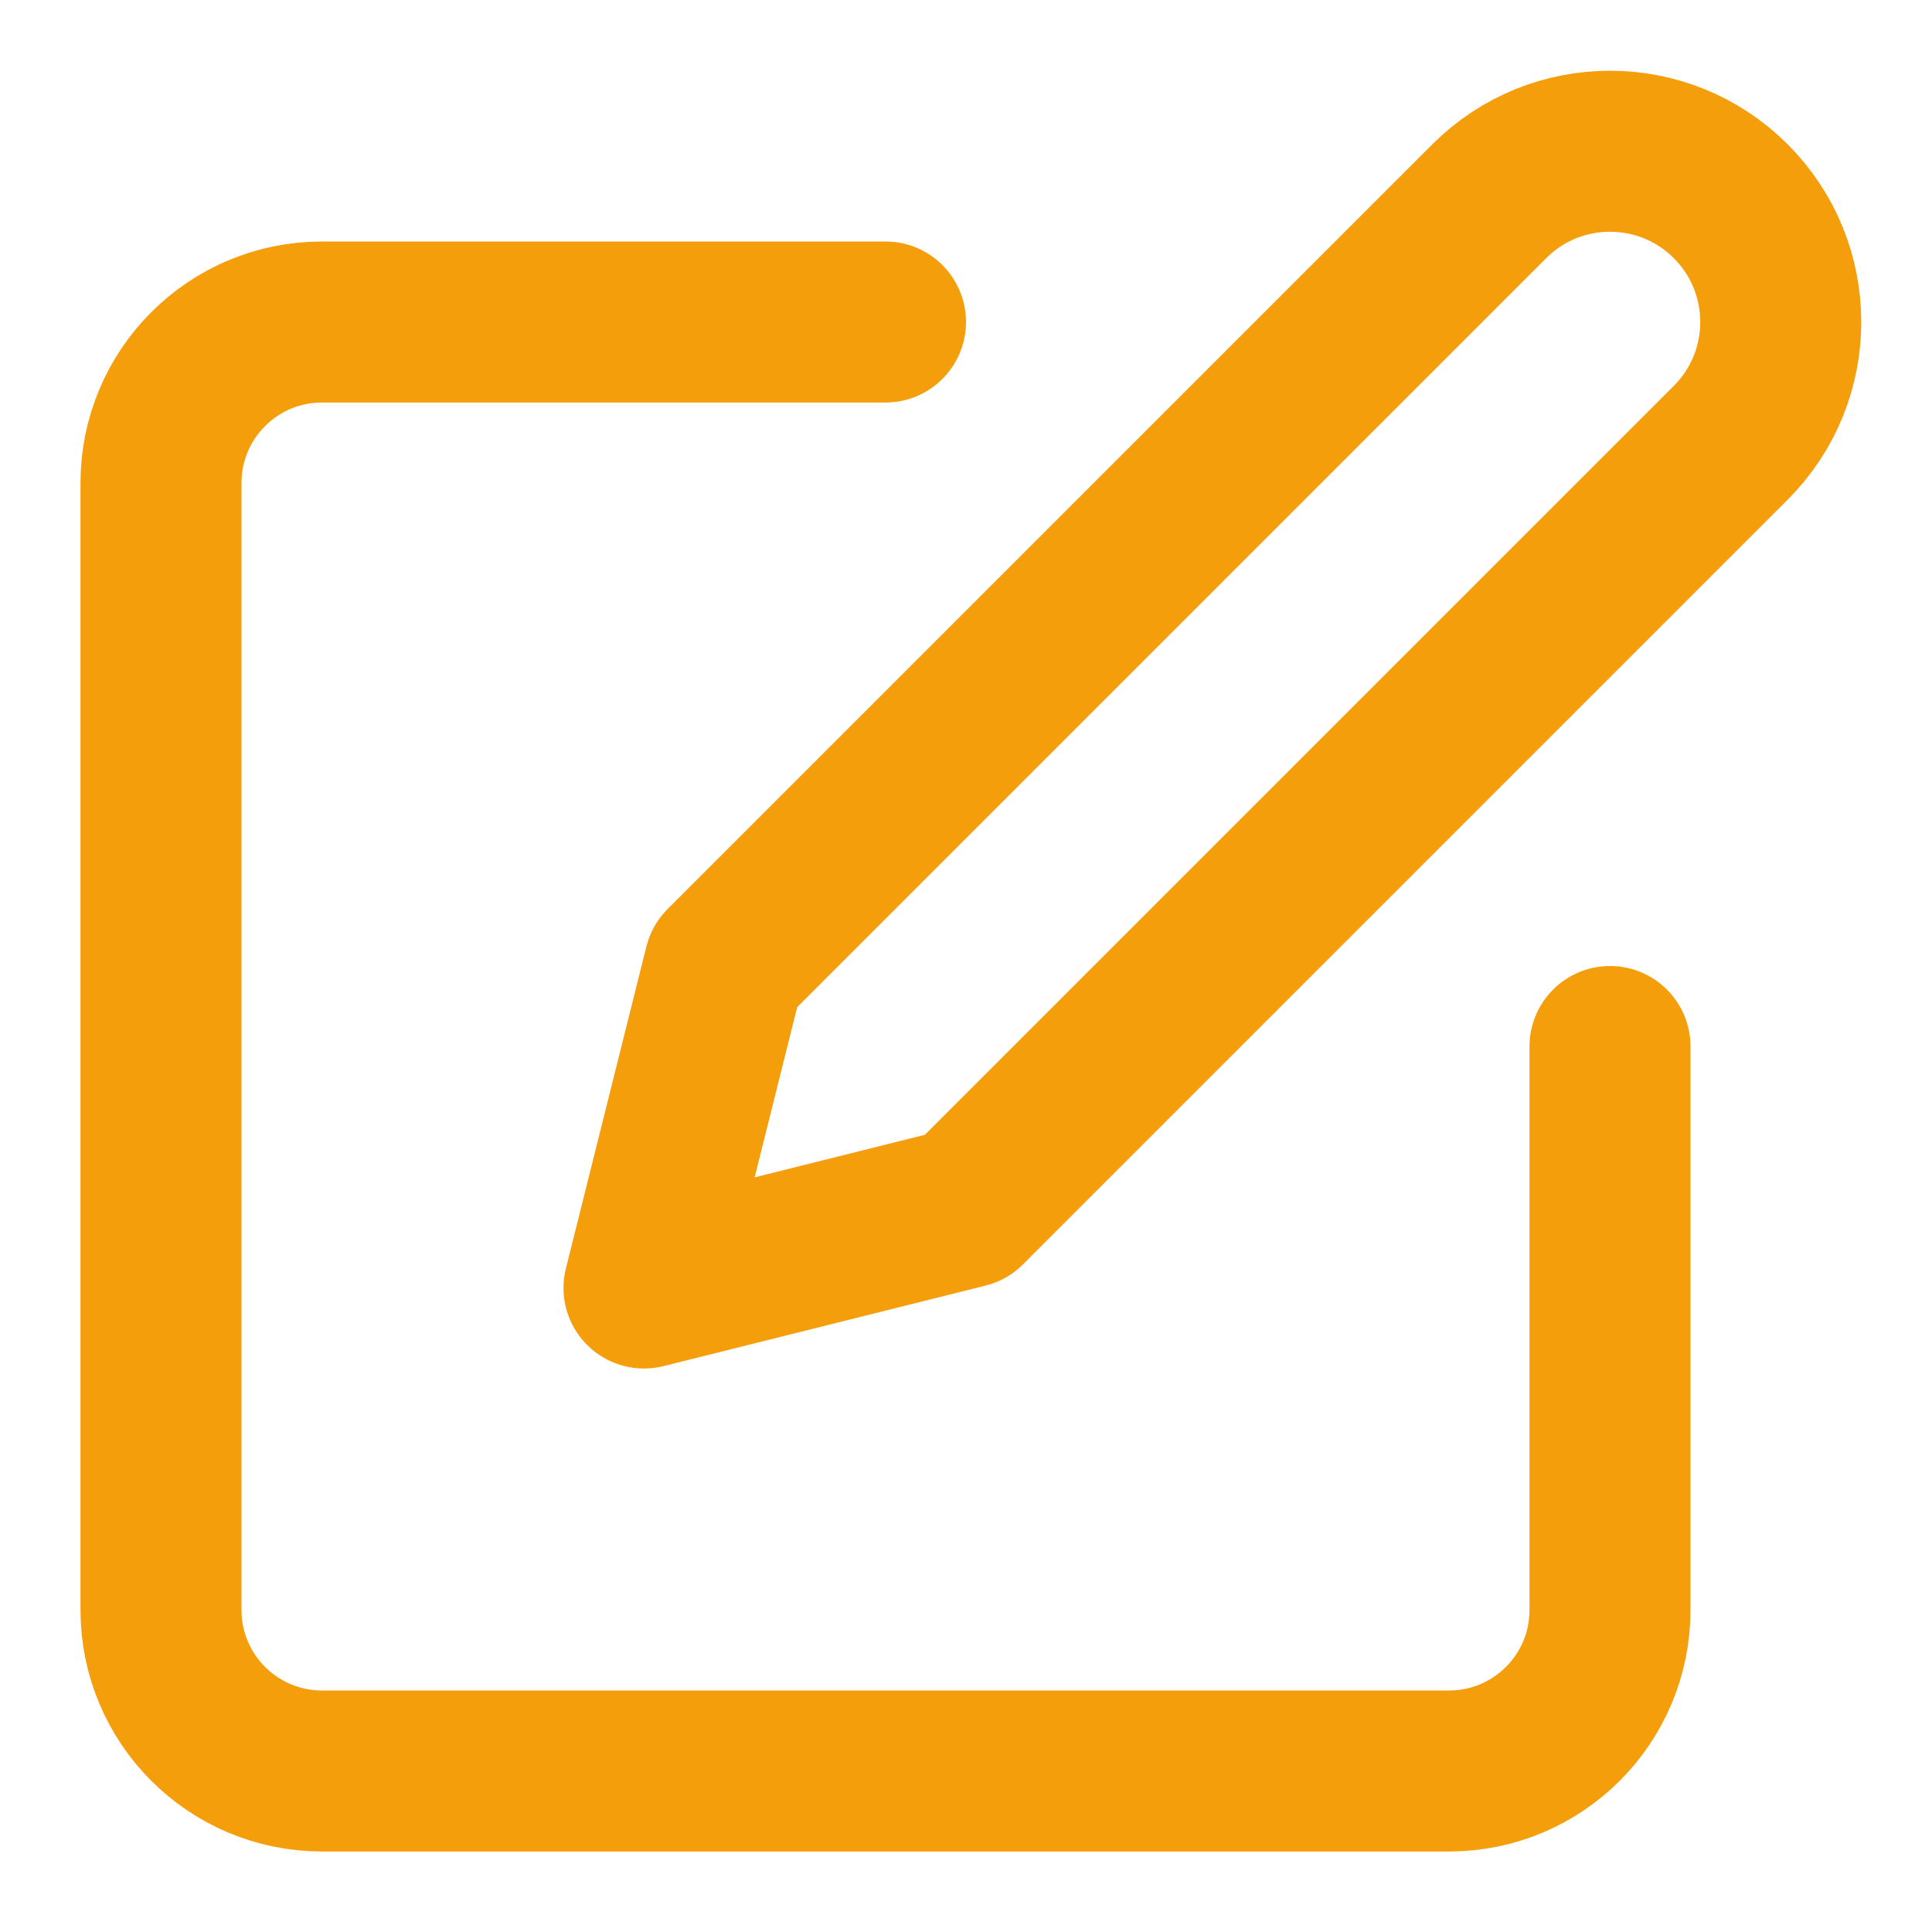
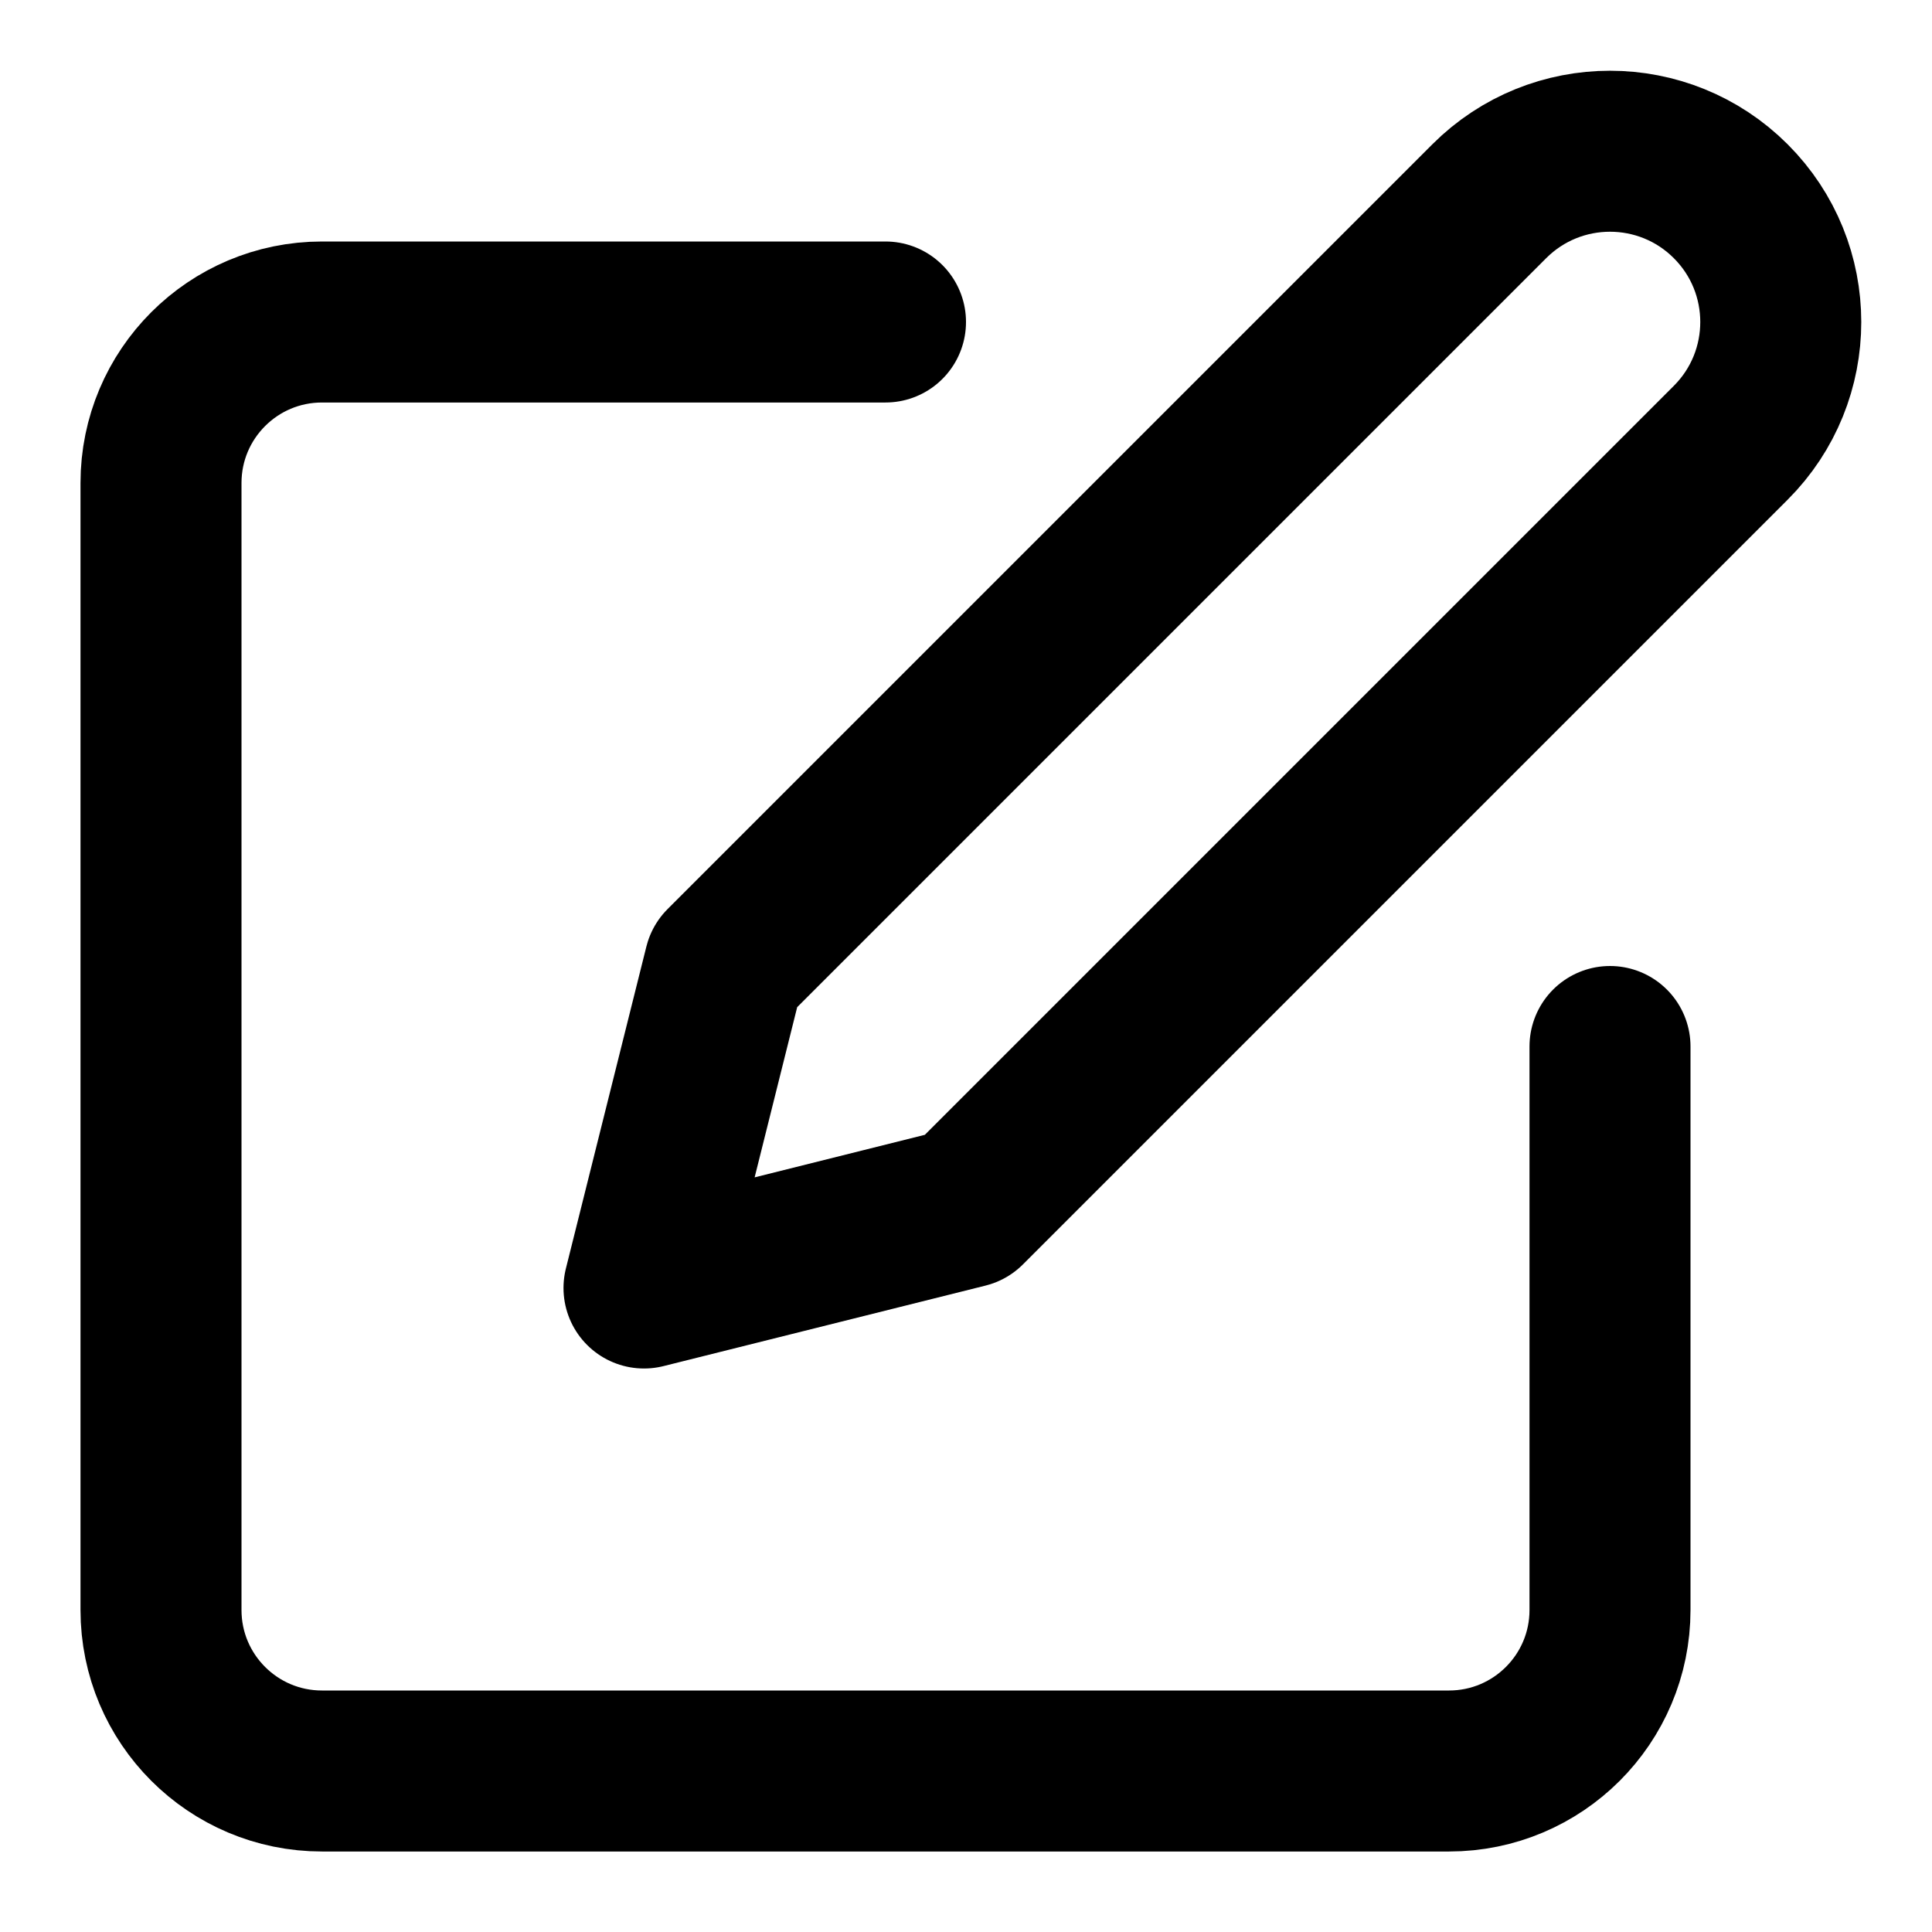
- <svg xmlns="http://www.w3.org/2000/svg" viewBox="0 0 24 24" fill="none" stroke="#f59e0b" stroke-width="2" stroke-linecap="round" stroke-linejoin="round">
+ <svg xmlns="http://www.w3.org/2000/svg" viewBox="0 0 24 24" fill="none" stroke="currentColor" stroke-width="2" stroke-linecap="round" stroke-linejoin="round">
  <path d="M11 4H4a2 2 0 0 0-2 2v14a2 2 0 0 0 2 2h14a2 2 0 0 0 2-2v-7" />
  <path d="M18.5 2.5a2.121 2.121 0 0 1 3 3L12 15l-4 1 1-4 9.5-9.5z" />
</svg>
